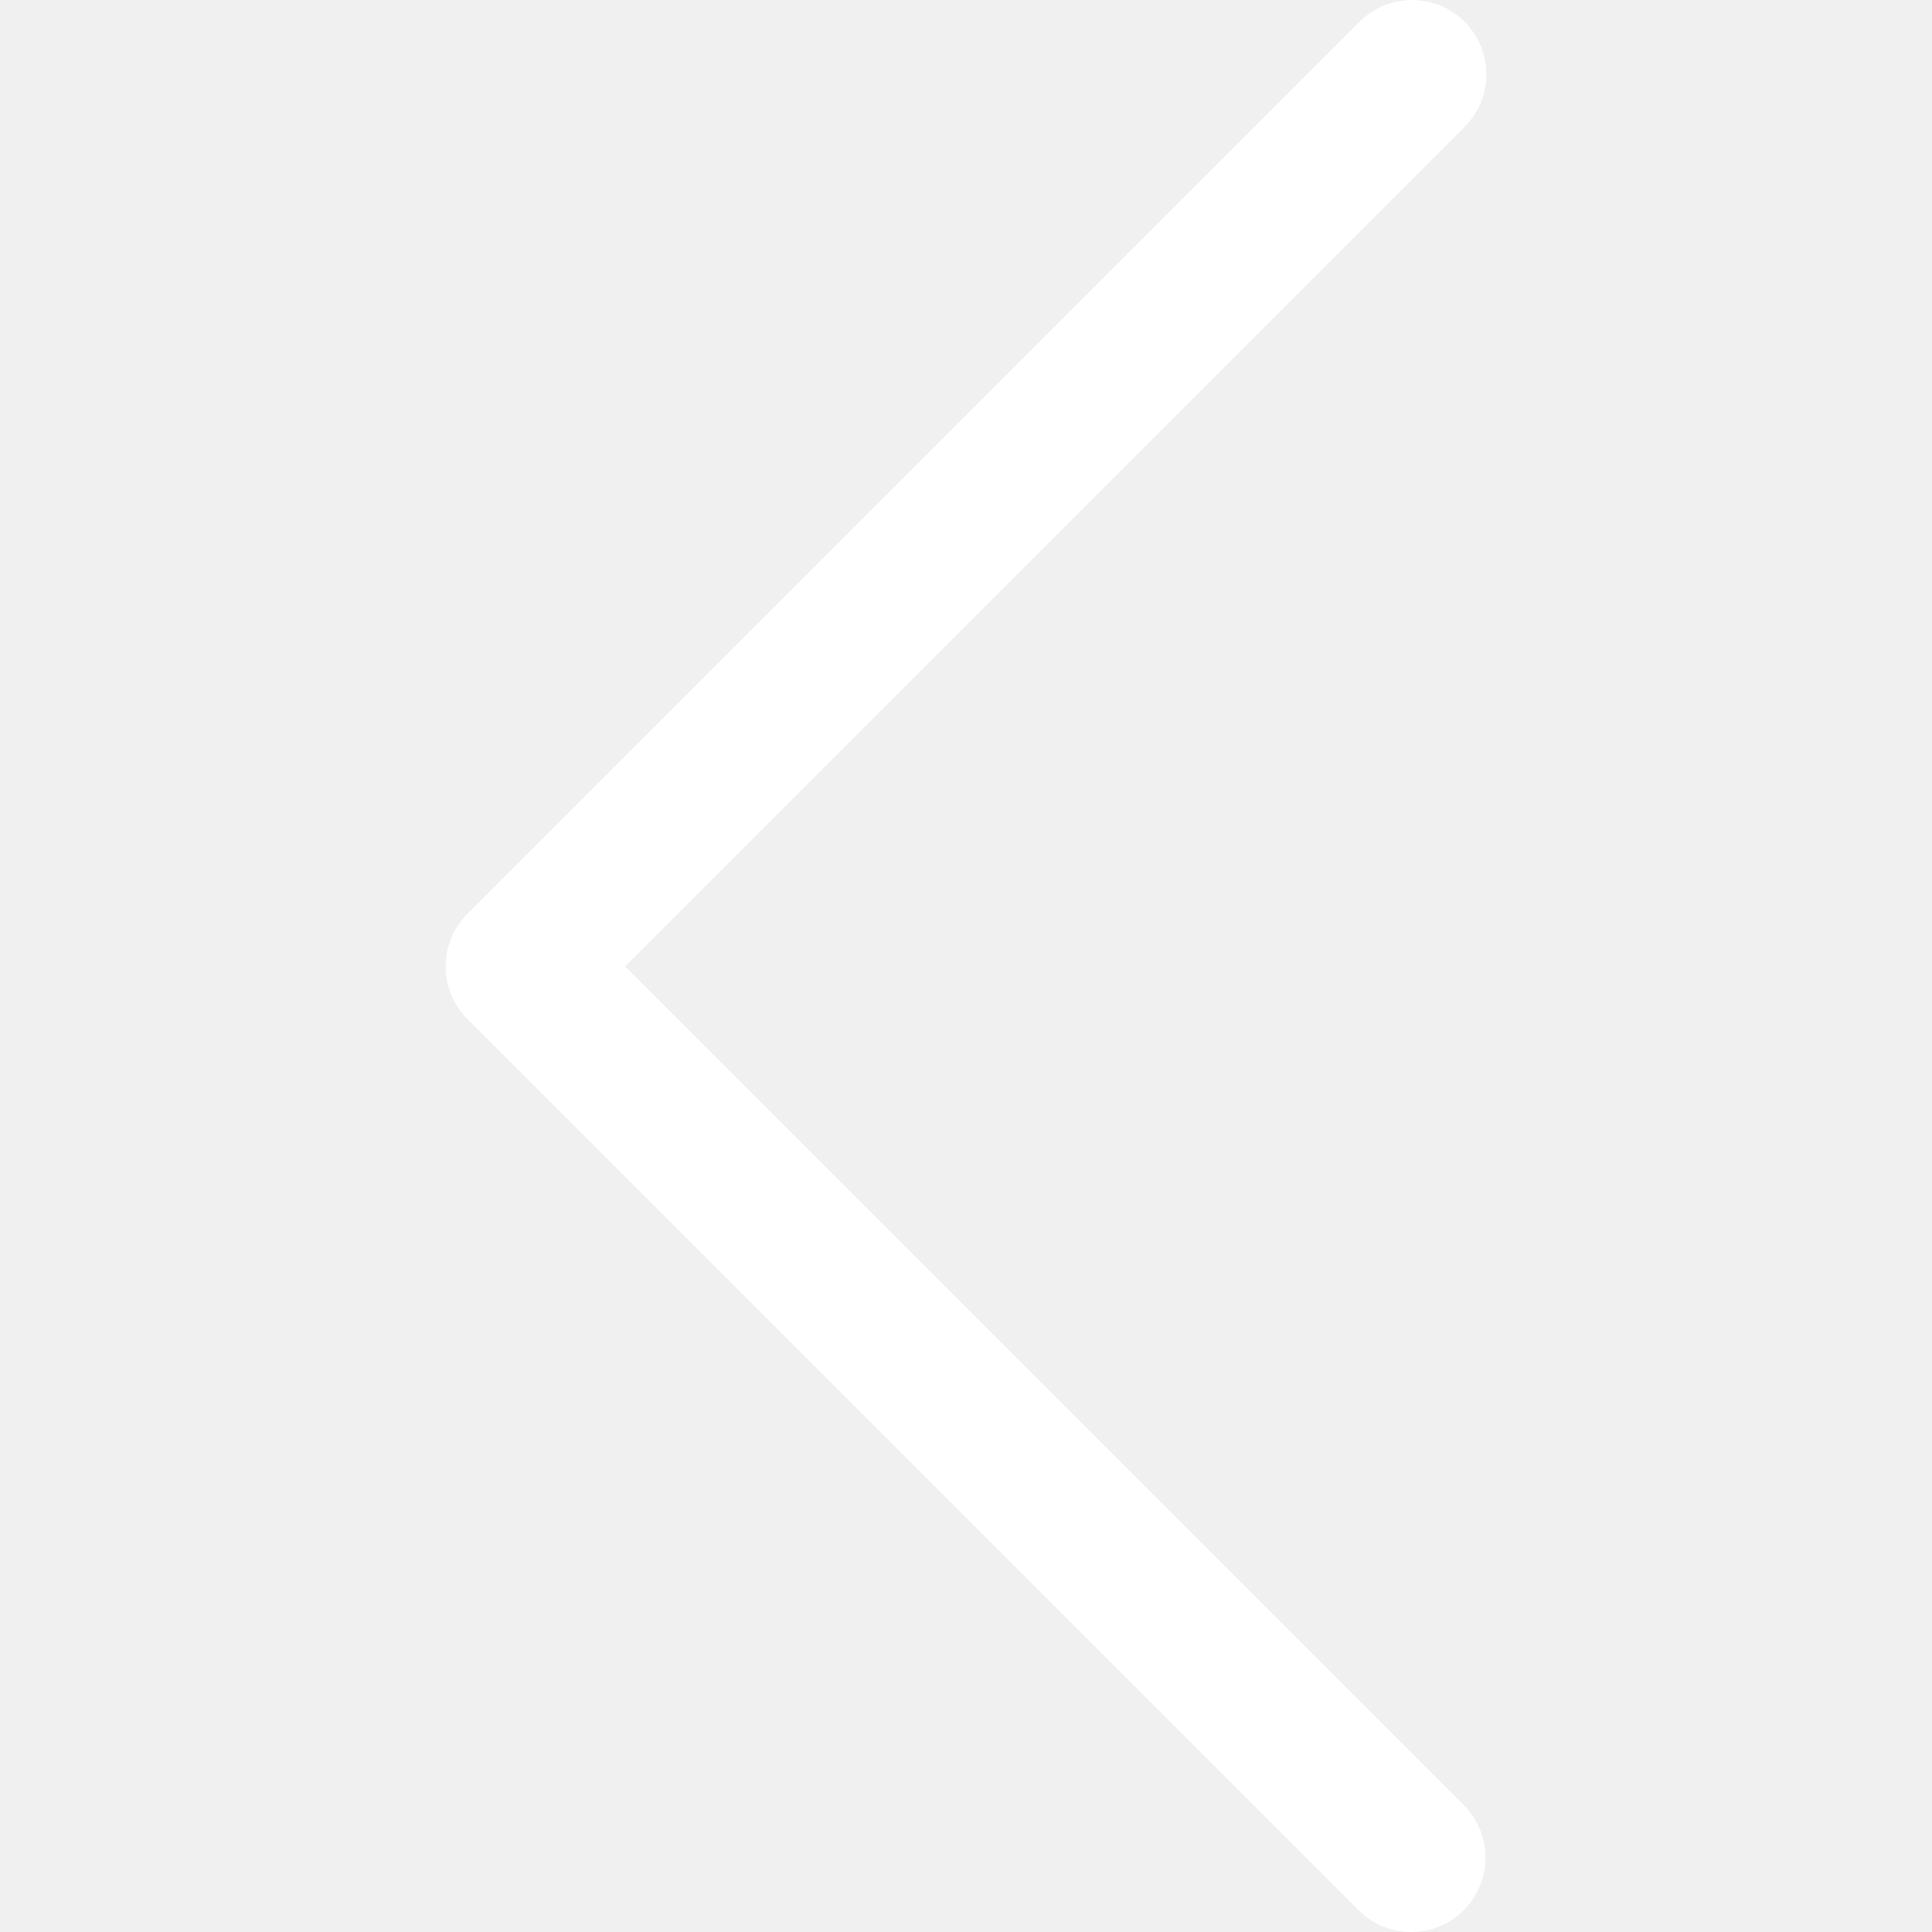
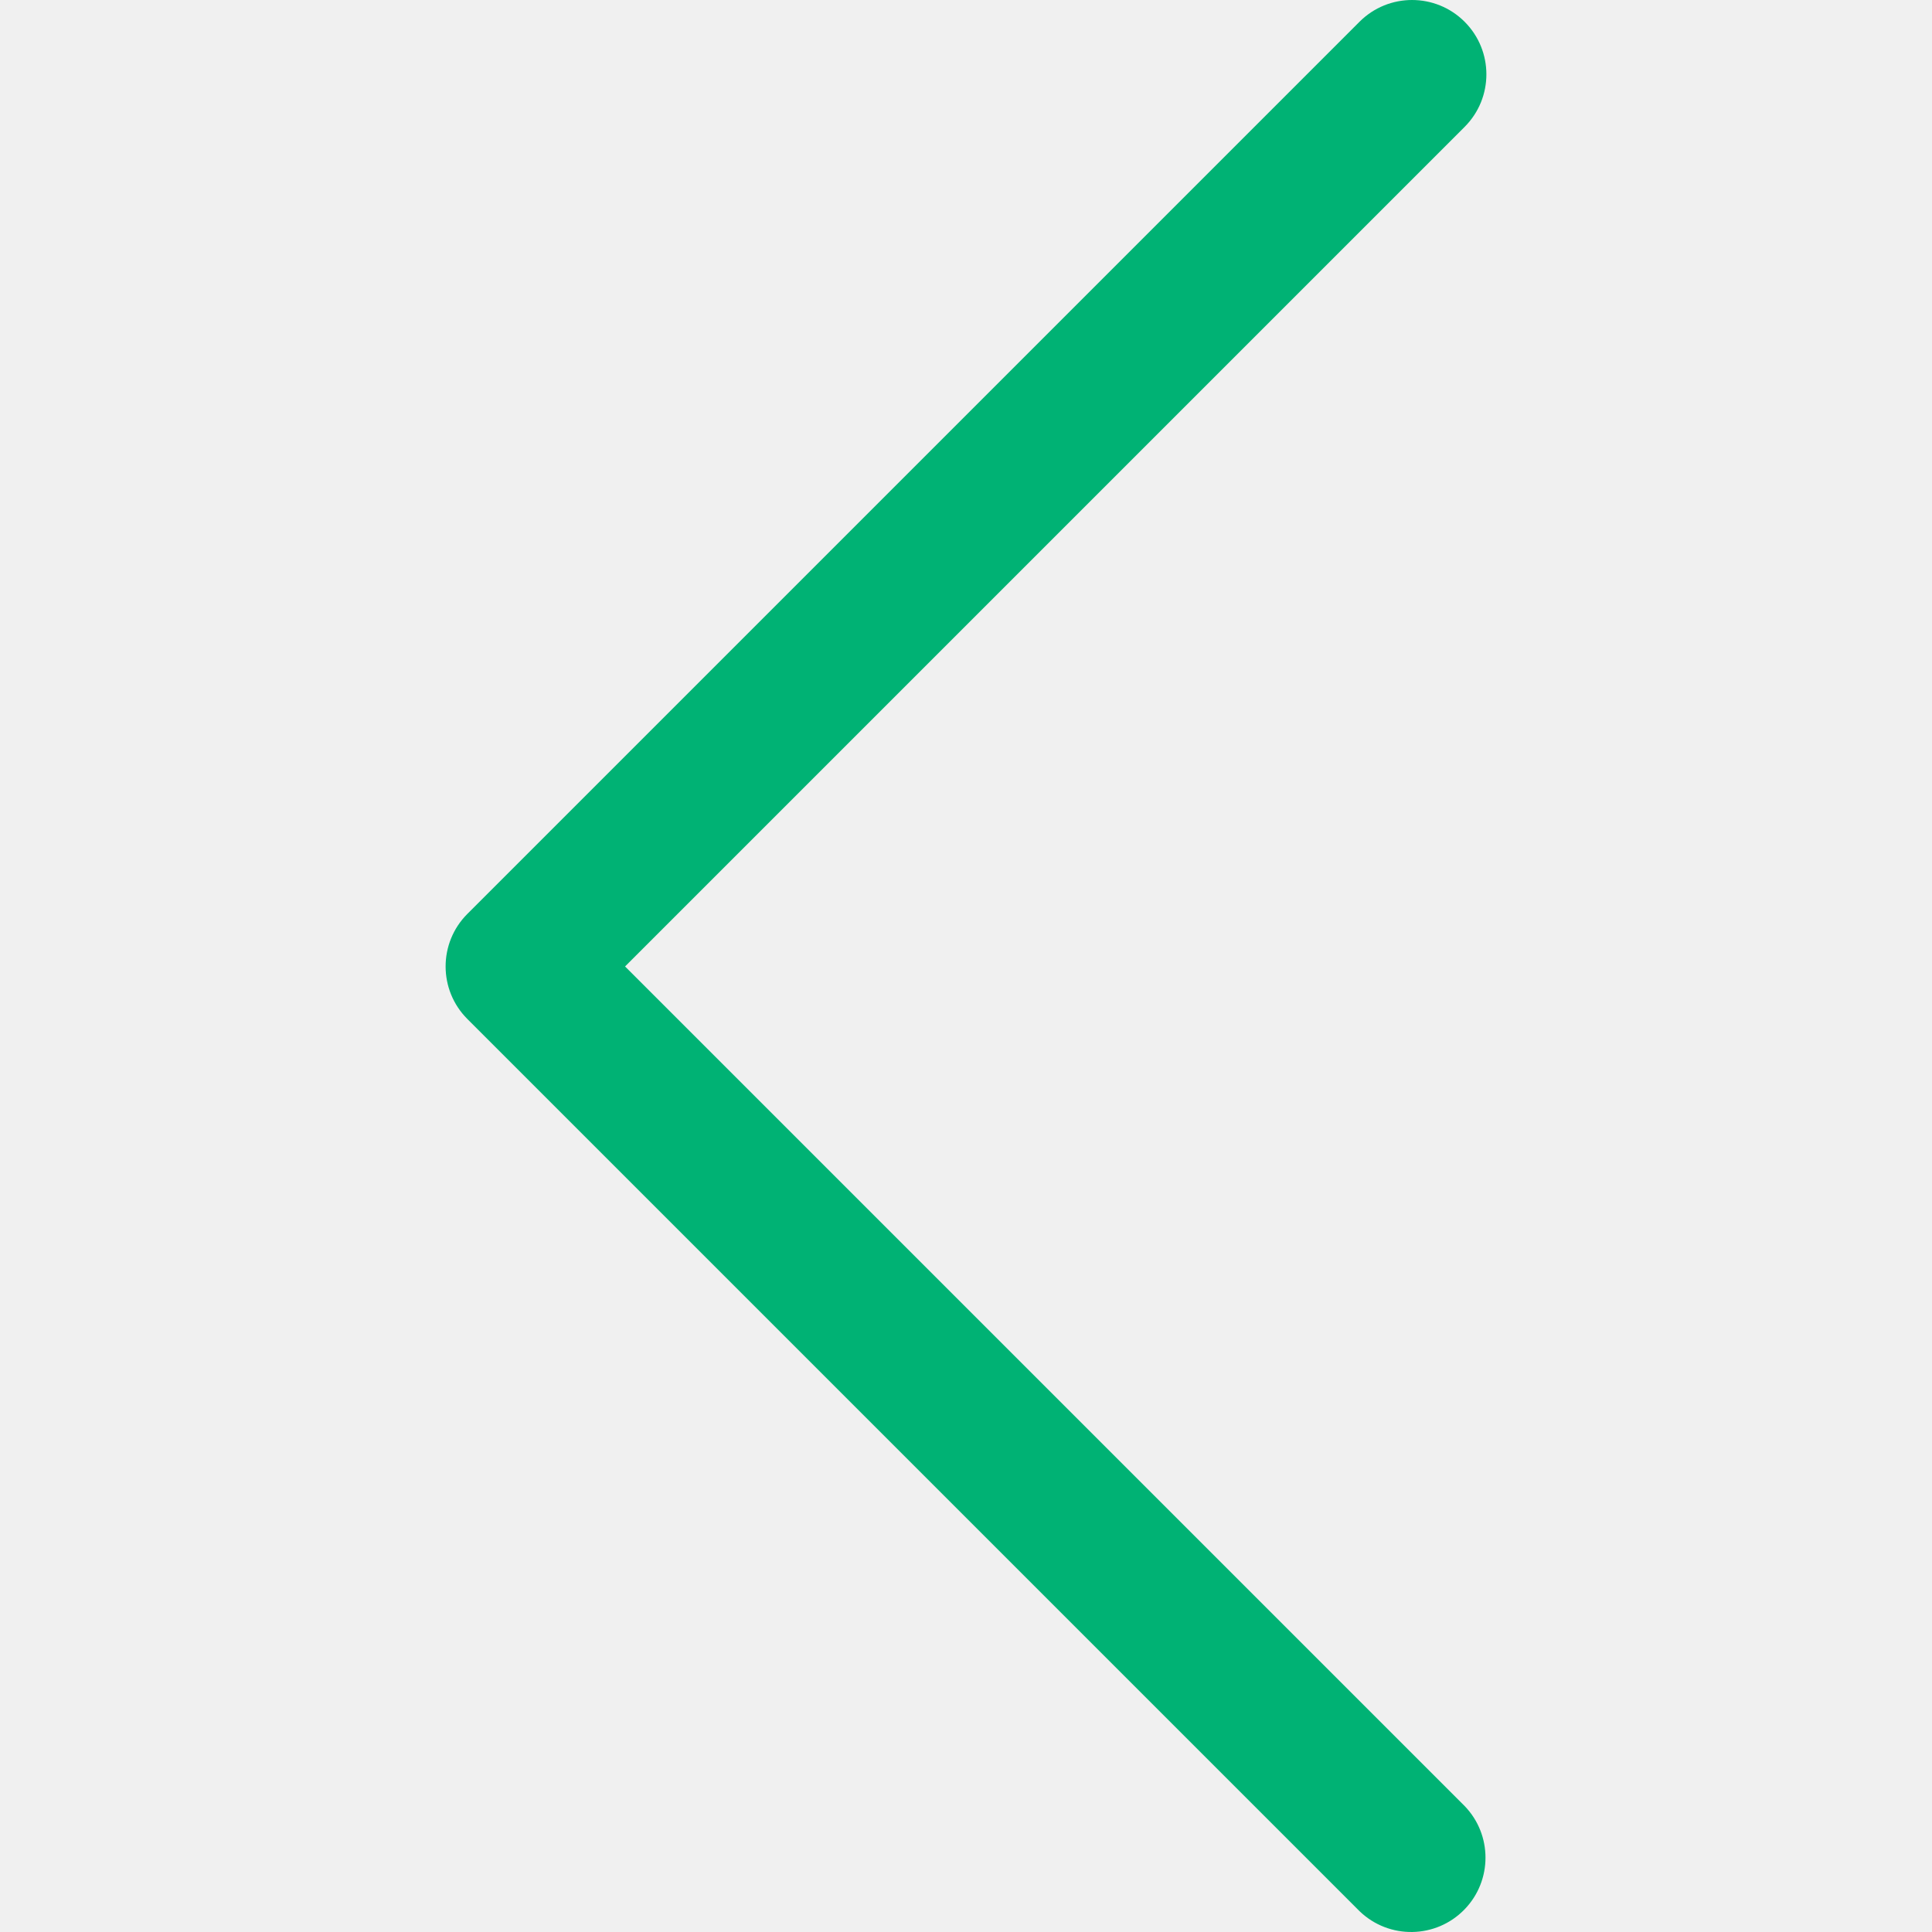
<svg xmlns="http://www.w3.org/2000/svg" version="1.1" id="Capa_1" x="0px" y="0px" viewBox="0 0 443.52 443.52" style="enable-background:new 0 0 443.52 443.52;" xml:space="preserve">
  <g>
-     <path fill="white" d="M143.492,221.863L336.226,29.129c6.663-6.664,6.663-17.468,0-24.132c-6.665-6.662-17.468-6.662-24.132,0l-204.8,204.8    c-6.662,6.664-6.662,17.468,0,24.132l204.8,204.8c6.78,6.548,17.584,6.36,24.132-0.42c6.387-6.614,6.387-17.099,0-23.712    L143.492,221.863z" />
+     <path fill="#00B274" d="M143.492,221.863L336.226,29.129c6.663-6.664,6.663-17.468,0-24.132c-6.665-6.662-17.468-6.662-24.132,0l-204.8,204.8    c-6.662,6.664-6.662,17.468,0,24.132l204.8,204.8c6.78,6.548,17.584,6.36,24.132-0.42c6.387-6.614,6.387-17.099,0-23.712    L143.492,221.863z" />
  </g>
</svg>
